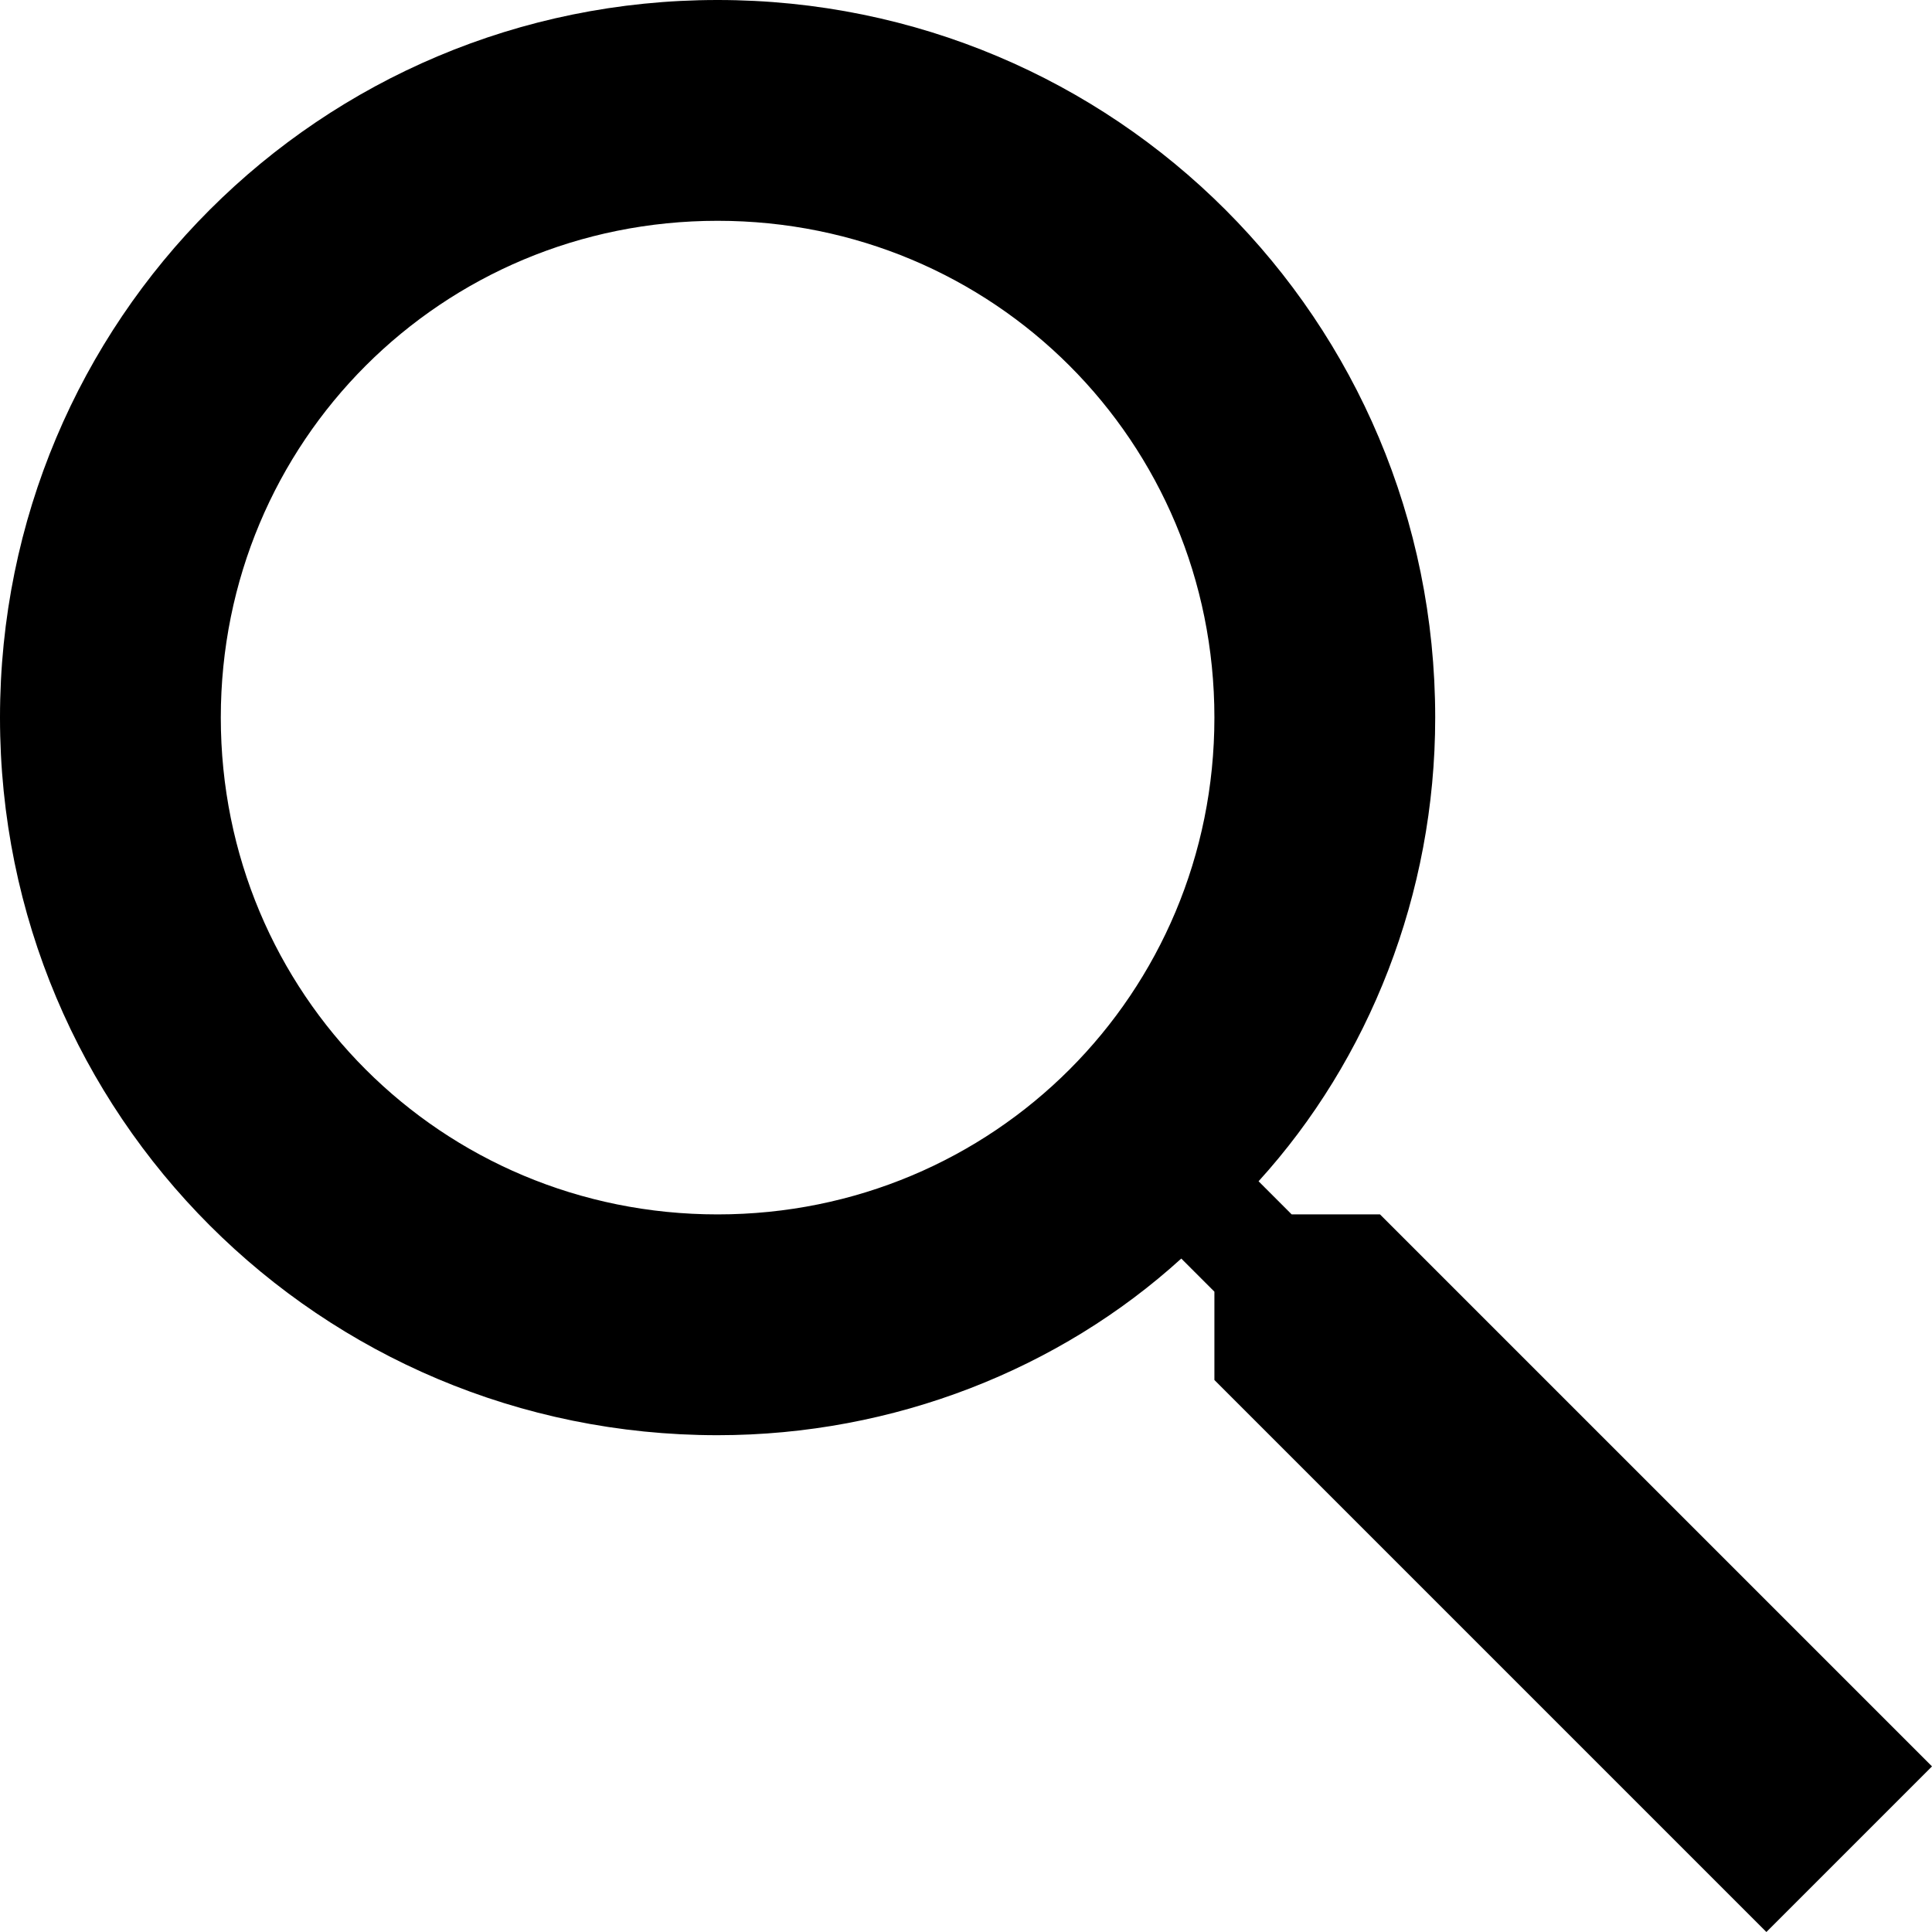
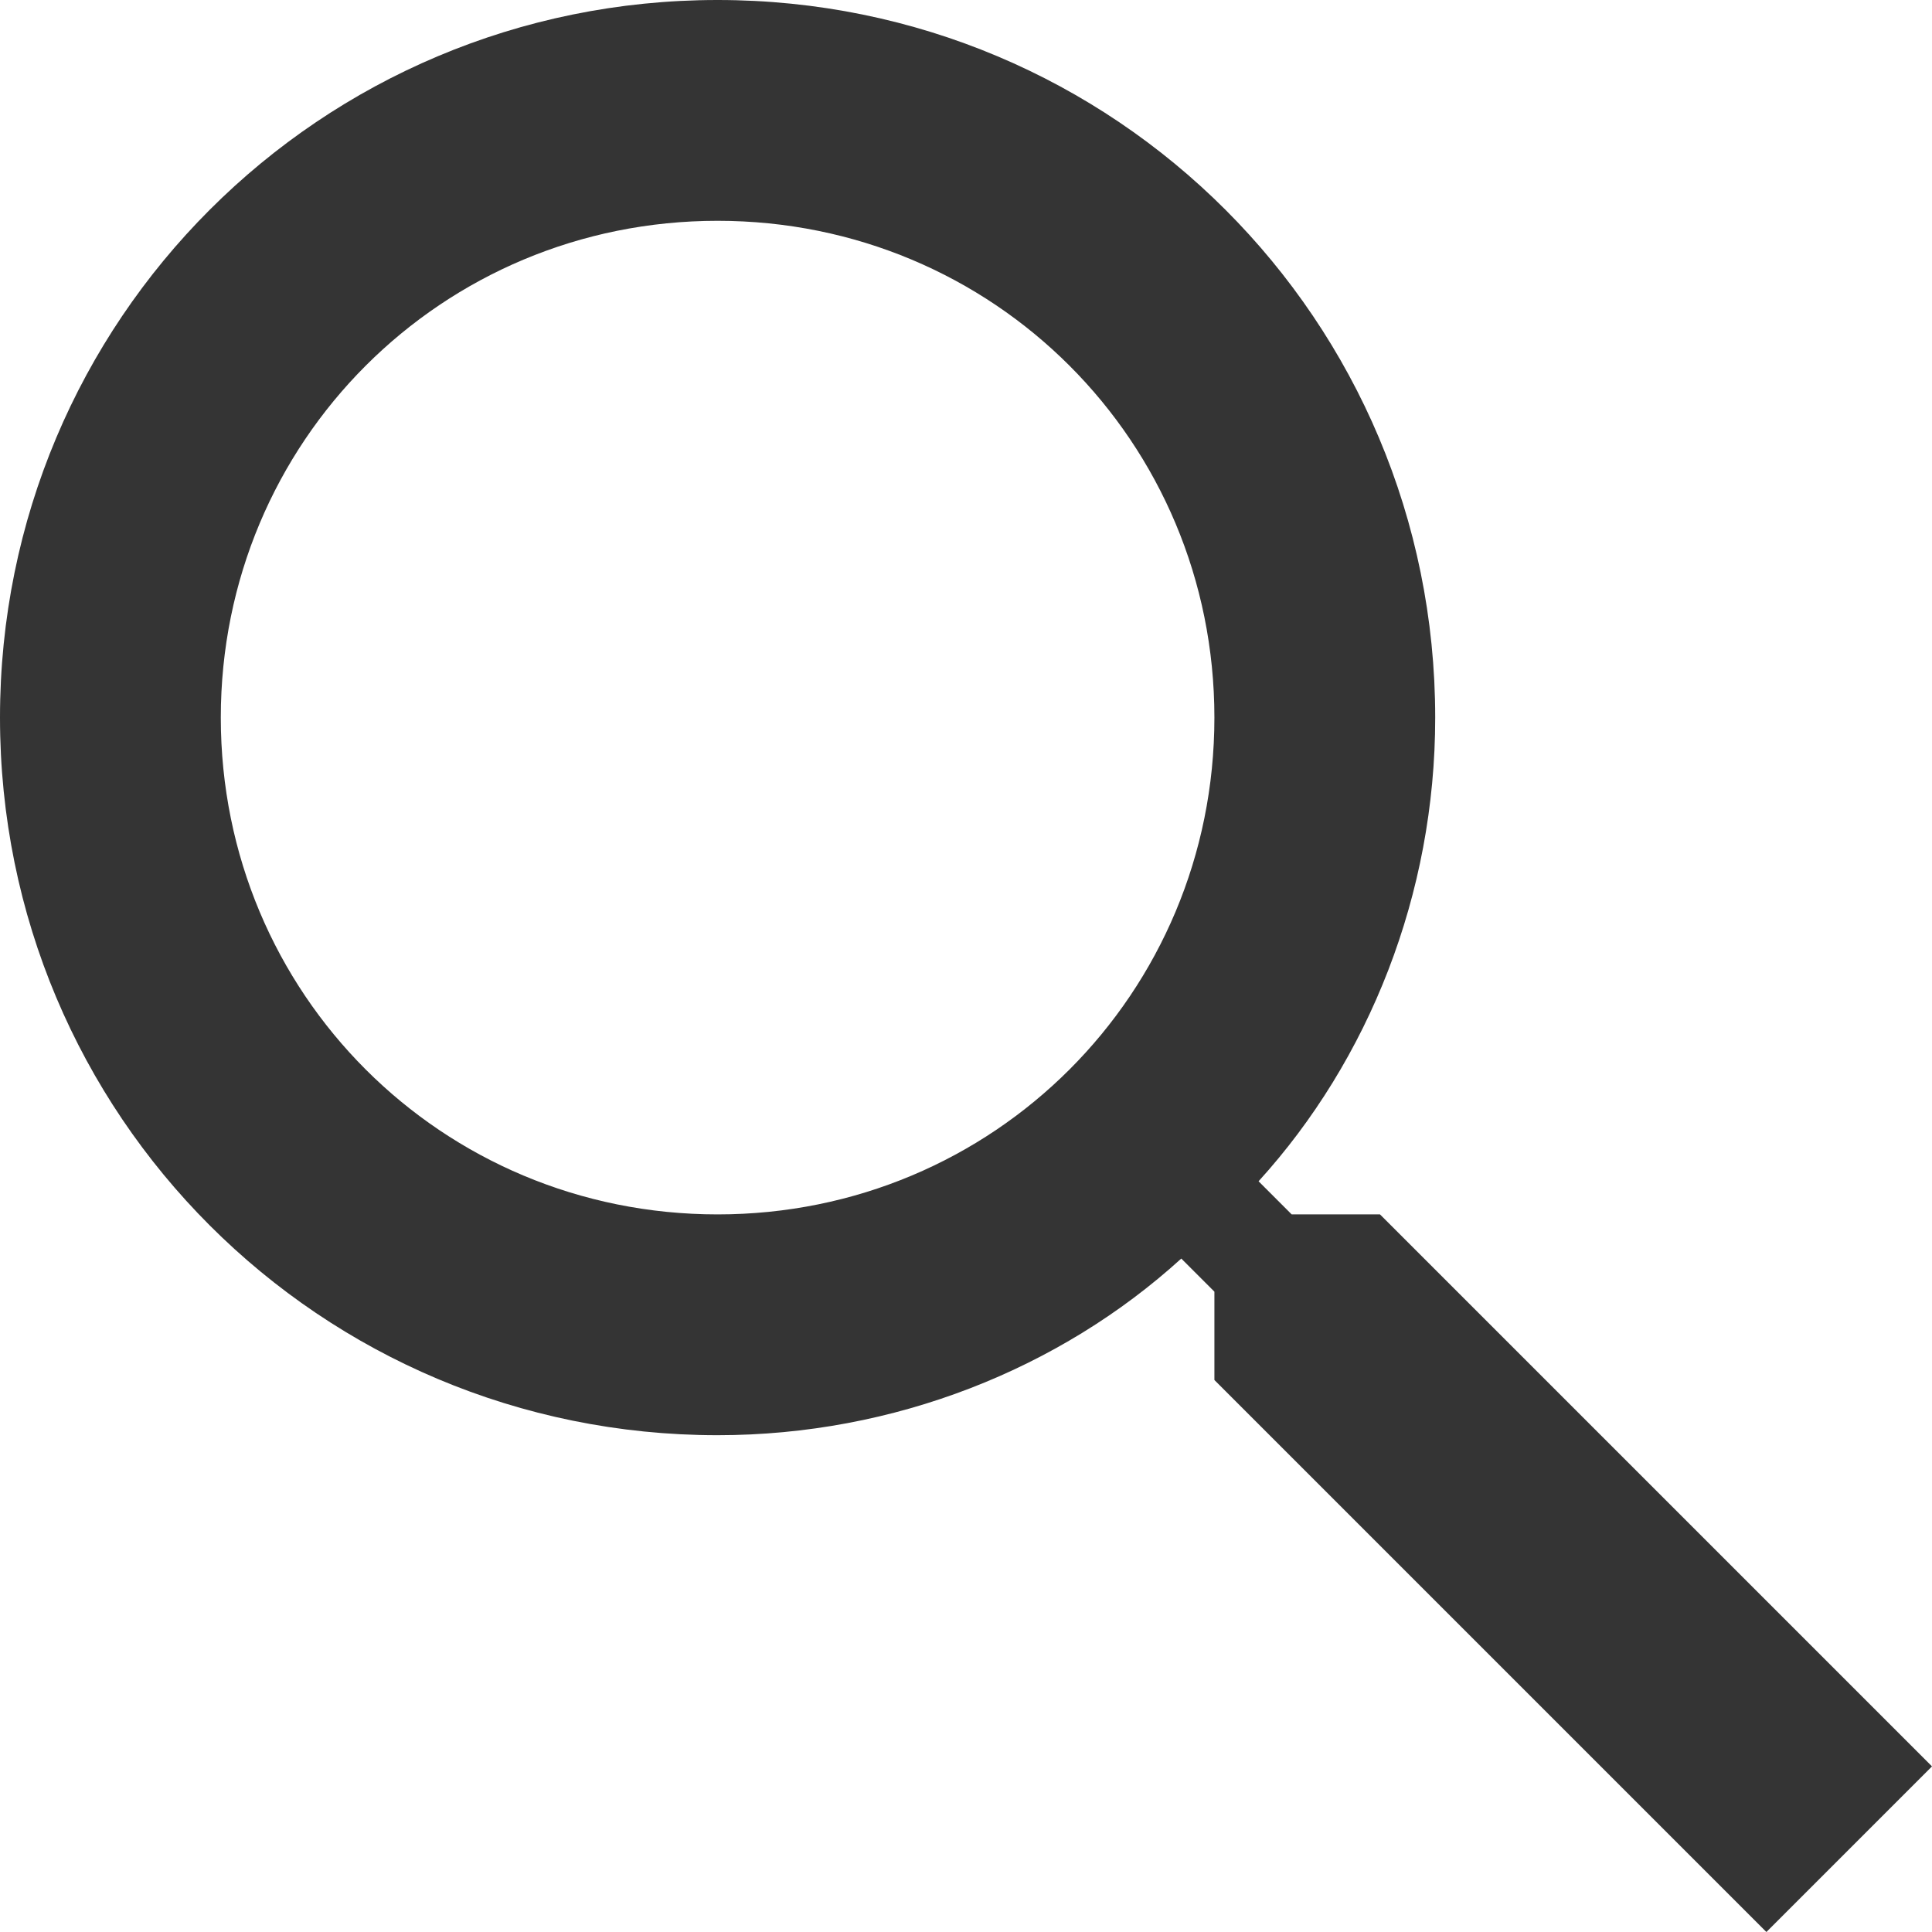
- <svg xmlns="http://www.w3.org/2000/svg" version="1.1" id="Capa_1" x="0px" y="0px" width="446.25px" height="446.25px" viewBox="0 0 446.25 446.25" style="enable-background:new 0 0 446.25 446.25;" xml:space="preserve">
+ <svg xmlns="http://www.w3.org/2000/svg" version="1.1" id="Capa_1" x="0px" y="0px" width="446.25px" height="446.25px" viewBox="0 0 446.25 446.25" style="enable-background:new 0 0 446.25 446.25;" fill="#343434" xml:space="preserve">
  <g>
    <g id="search">
      <path d="M318.75,280.5h-20.4l-7.649-7.65c25.5-28.05,40.8-66.3,40.8-107.1C331.5,73.95,257.55,0,165.75,0S0,73.95,0,165.75    S73.95,331.5,165.75,331.5c40.8,0,79.05-15.3,107.1-40.8l7.65,7.649v20.4L408,446.25L446.25,408L318.75,280.5z M165.75,280.5    C102,280.5,51,229.5,51,165.75S102,51,165.75,51S280.5,102,280.5,165.75S229.5,280.5,165.75,280.5z" />
    </g>
  </g>
  <g>
</g>
  <g>
</g>
  <g>
</g>
  <g>
</g>
  <g>
</g>
  <g>
</g>
  <g>
</g>
  <g>
</g>
  <g>
</g>
  <g>
</g>
  <g>
</g>
  <g>
</g>
  <g>
</g>
  <g>
</g>
  <g>
</g>
</svg>
